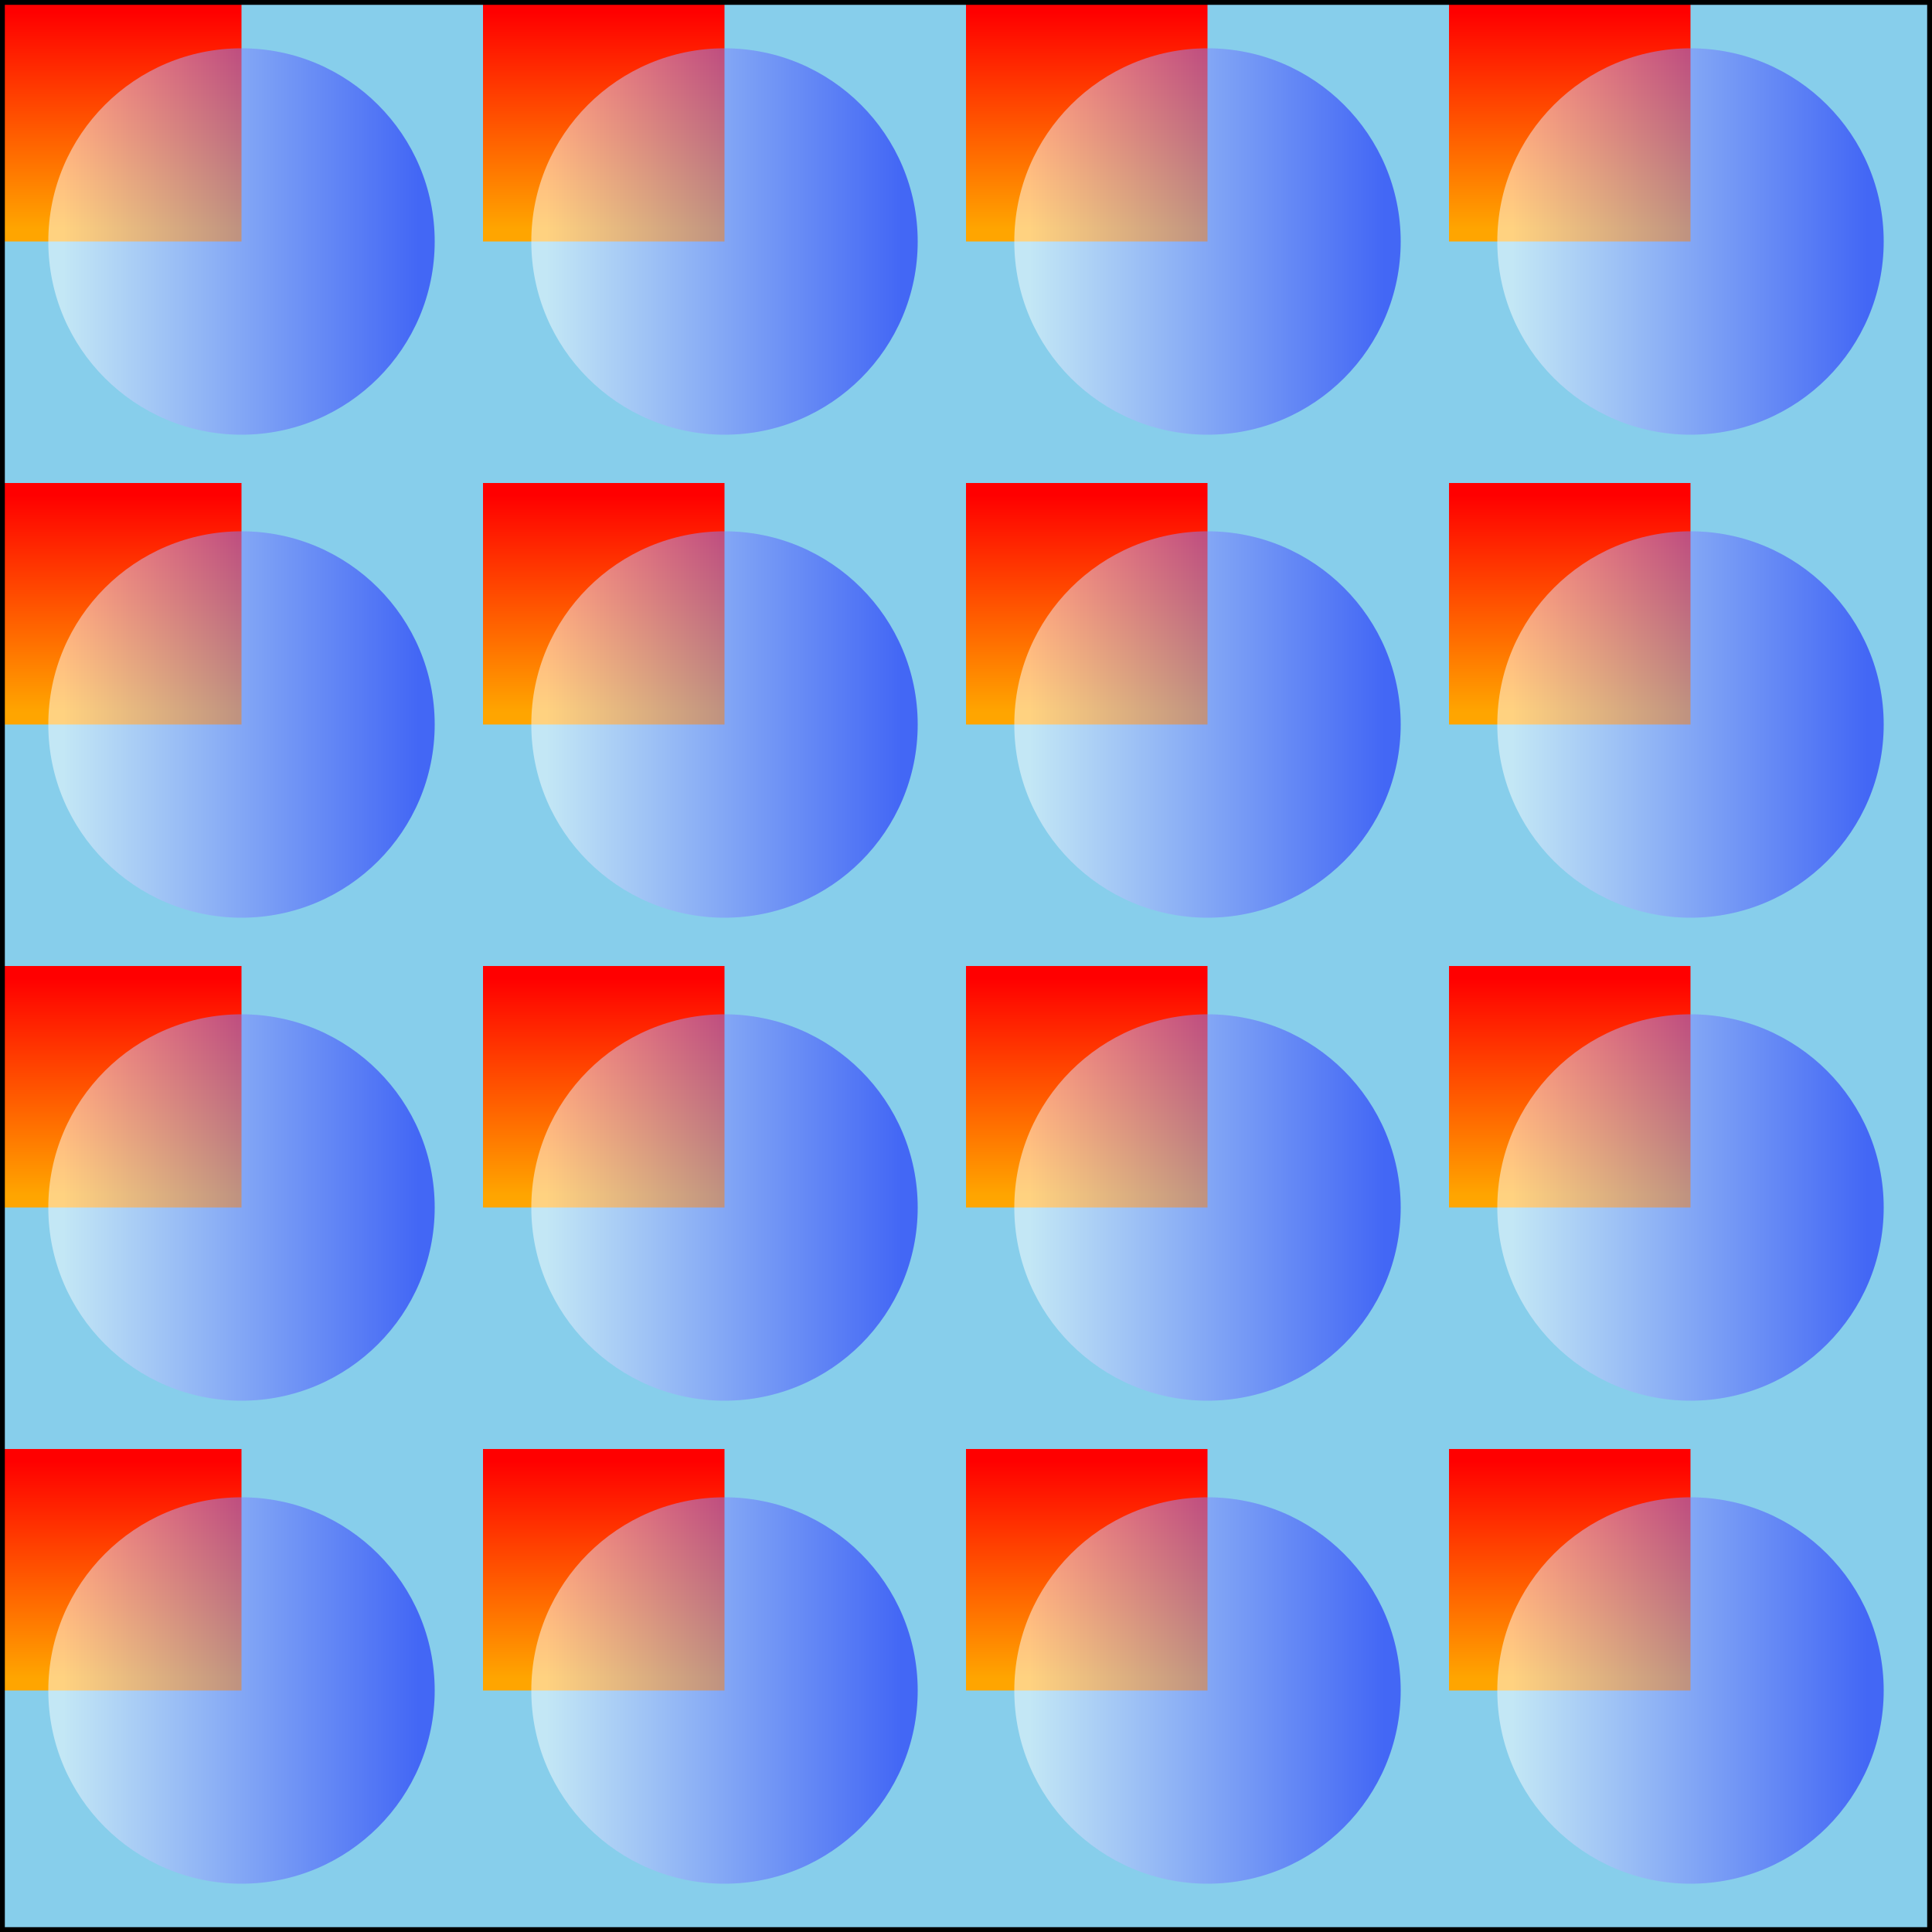
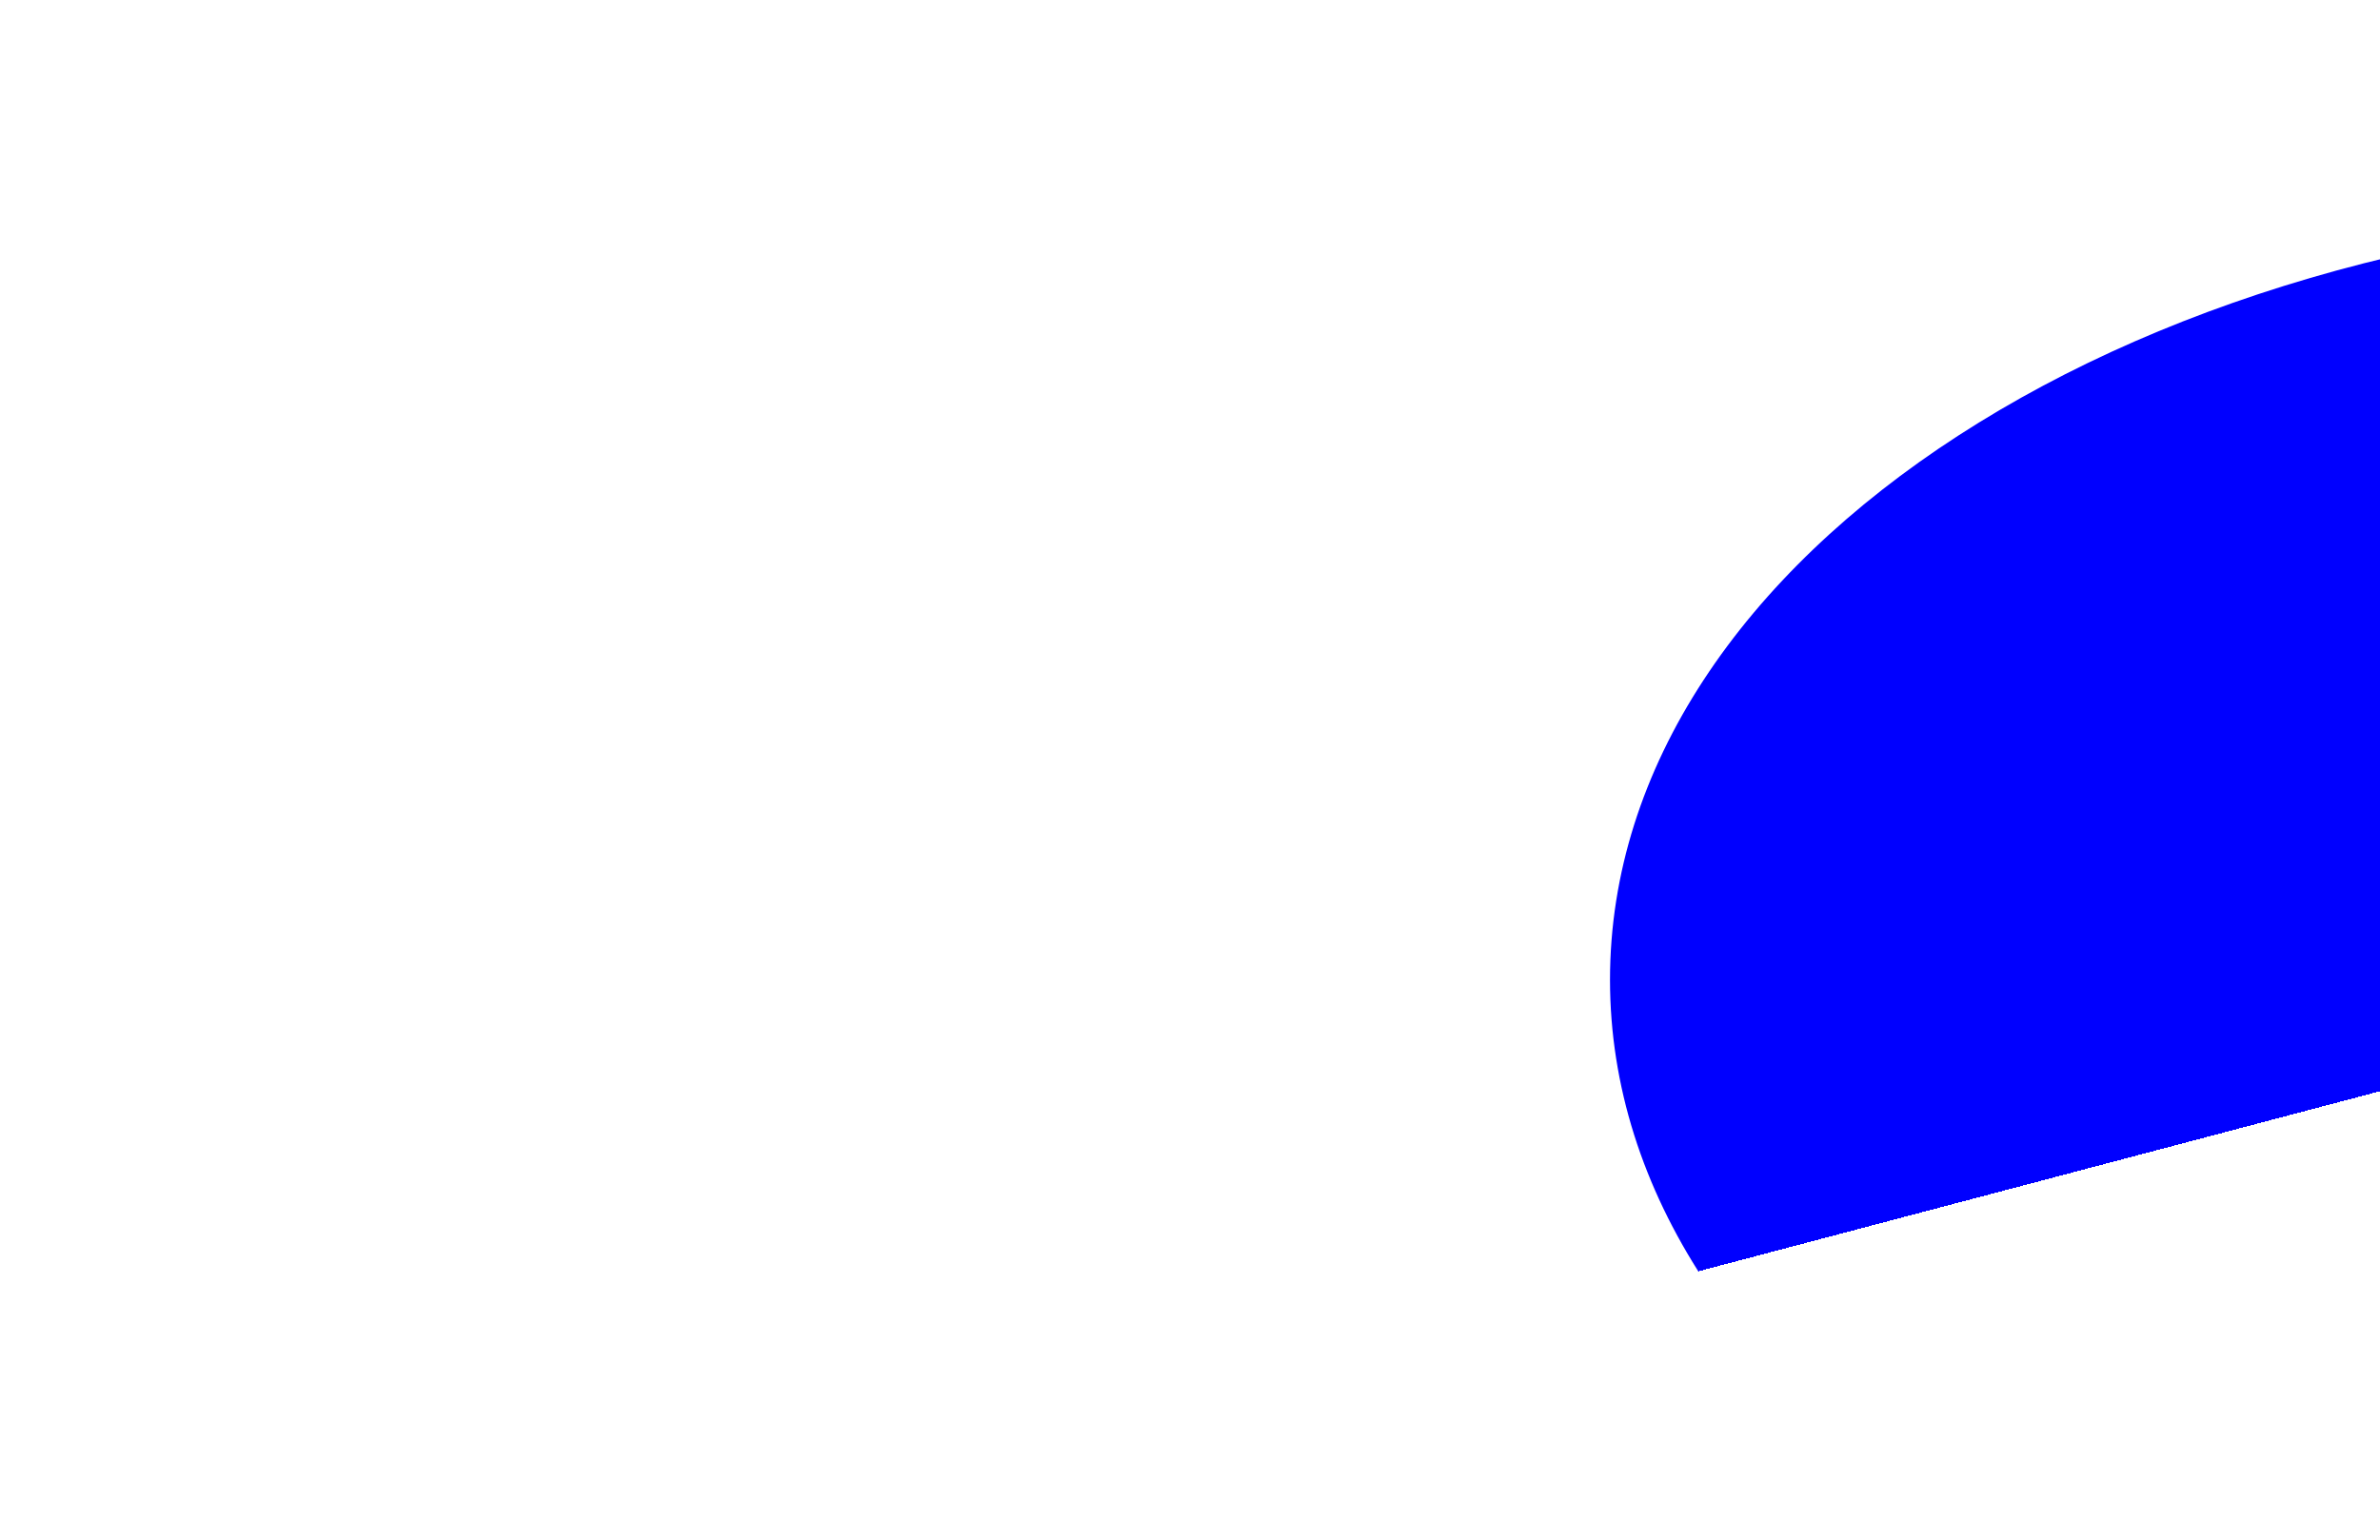
- <svg xmlns="http://www.w3.org/2000/svg" width="200" height="200" version="1.1">
+ <svg xmlns="http://www.w3.org/2000/svg" version="1.1">
  <defs>
-     <linearGradient id="Gradient1">
-       <stop offset="5%" stop-color="white" />
-       <stop offset="95%" stop-color="blue" />
-     </linearGradient>
-     <linearGradient id="Gradient2" x1="0" x2="0" y1="0" y2="100%">
-       <stop offset="5%" stop-color="red" />
-       <stop offset="95%" stop-color="orange" />
-     </linearGradient>
-     <pattern id="Pattern" width=".25" height=".25" patternContentUnits="objectBoundingBox">
-       <rect x="0" y="0" width=".25" height=".25" fill="skyblue" />
-       <rect x="0" y="0" width=".125" height=".125" fill="url(#Gradient2)" />
-       <circle cx=".125" cy=".125" r=".1" fill="url(#Gradient1)" fill-opacity="0.5" />
-     </pattern>
+     <radialGradient id="grad1" cx="20%" cy="30%" r="30%" fx="50%" fy="50%">
+       <stop offset="0%" style="stop-color:rgb(255,255,255);stop-opacity:0" />
+       <stop offset="100%" style="stop-color:rgb(0,0,255);stop-opacity:1" />
+     </radialGradient>
  </defs>
-   <rect fill="url(#Pattern)" stroke="black" x="0" y="0" width="200" height="200" />
+   <ellipse cx="200" cy="70" rx="85" ry="55" fill="url(#grad1)" />
</svg>
